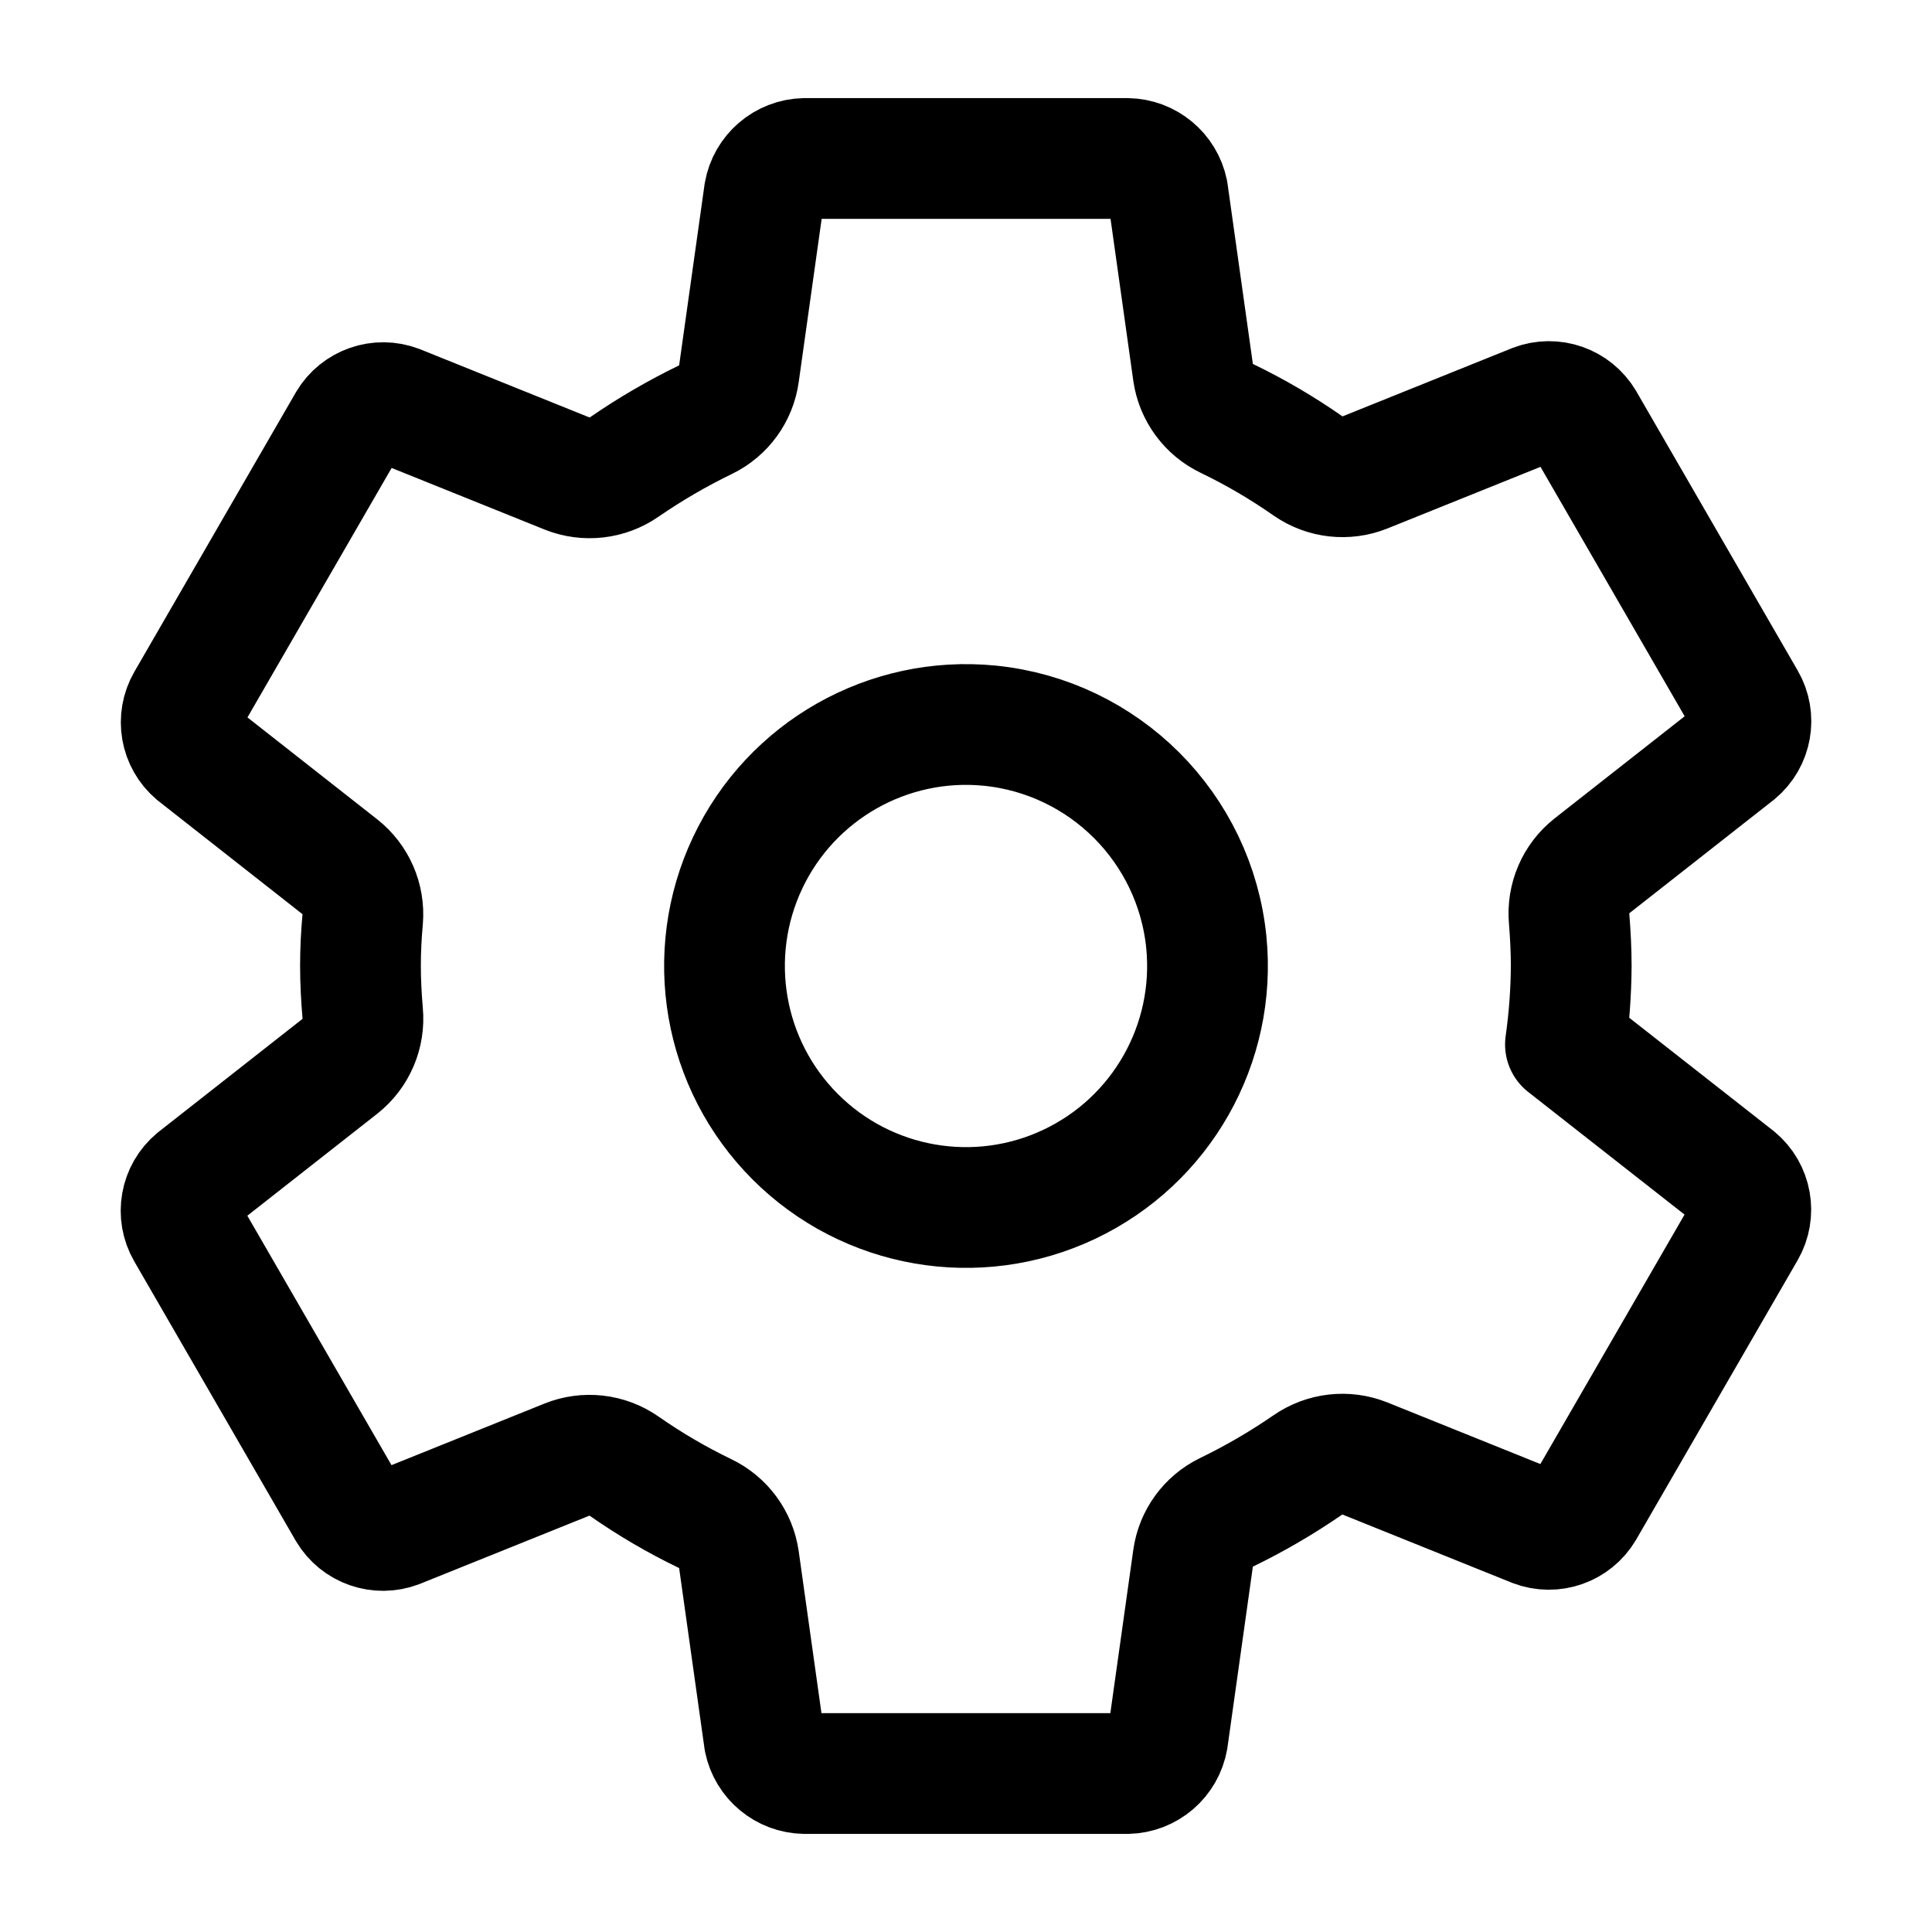
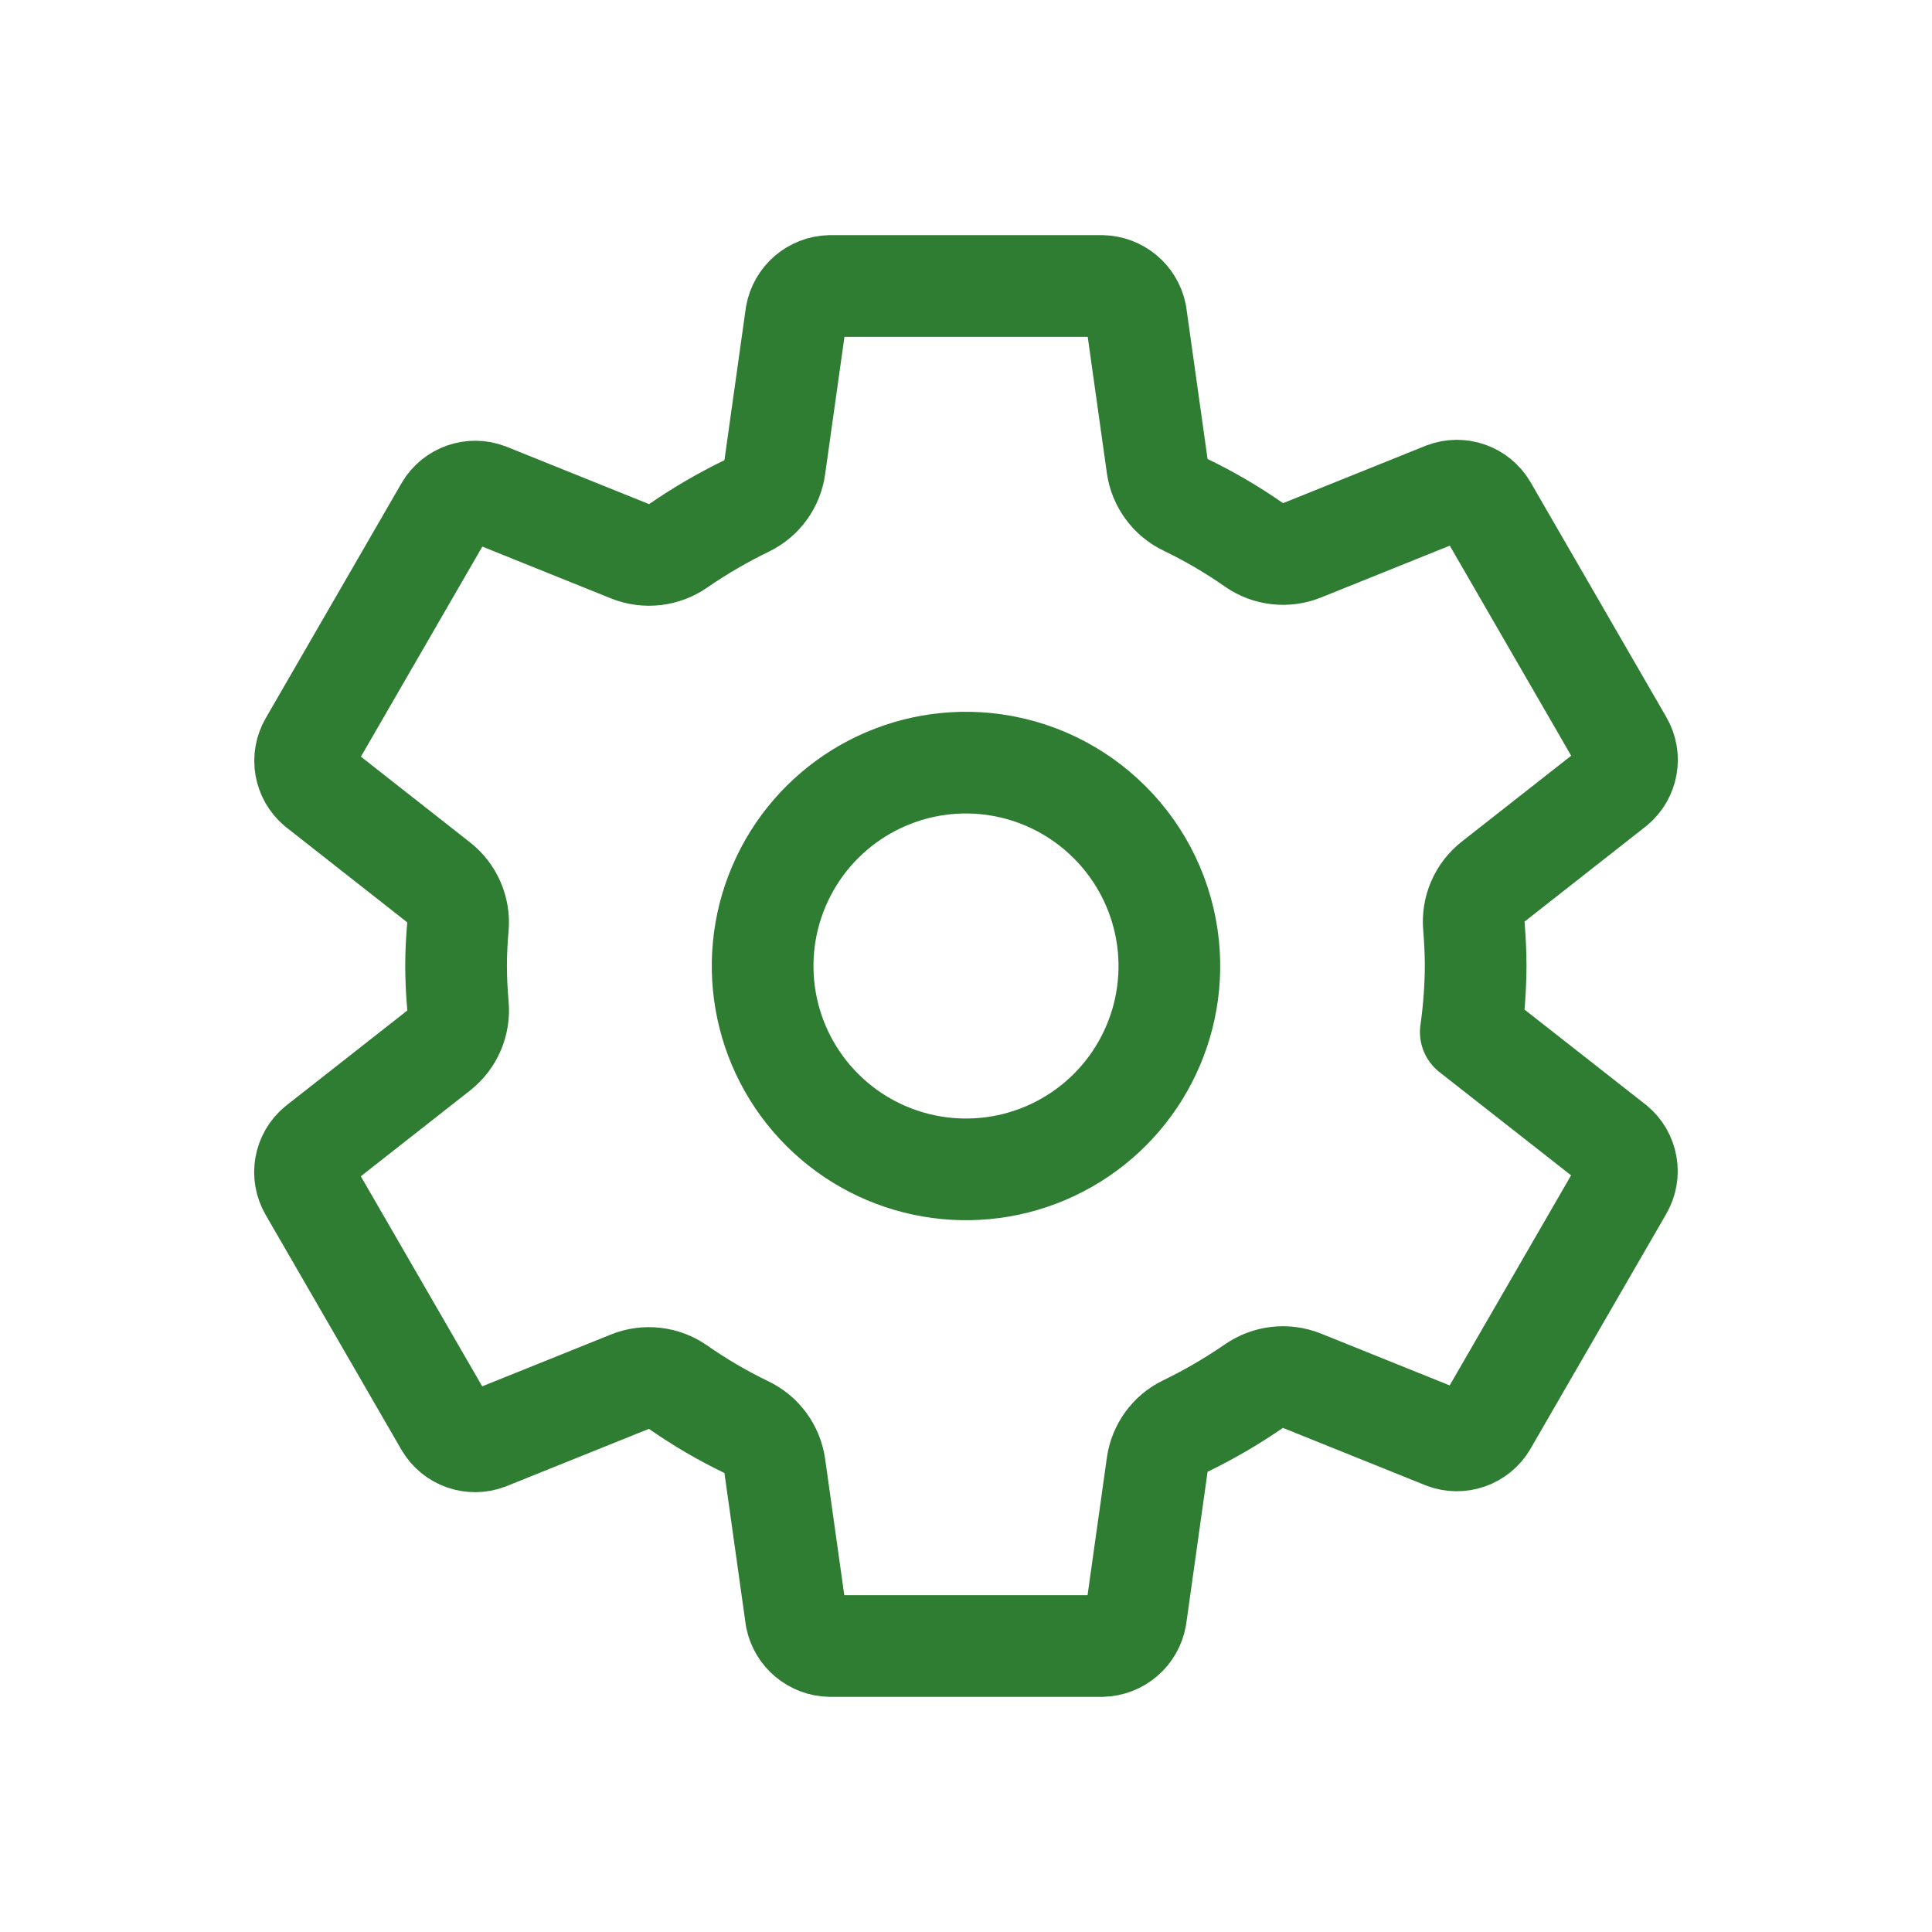
- <svg xmlns="http://www.w3.org/2000/svg" width="512" height="512" viewBox="0 0 512 512">
-   <path d="M262.29,192.31a64,64,0,1,0,57.4,57.4A64.13,64.13,0,0,0,262.29,192.31ZM416.39,256a154.34,154.34,0,0,1-1.53,20.79l45.21,35.46A10.81,10.81,0,0,1,462.52,326l-42.77,74a10.81,10.81,0,0,1-13.14,4.59l-44.9-18.08a16.11,16.11,0,0,0-15.17,1.75A164.48,164.48,0,0,1,325,400.8a15.94,15.94,0,0,0-8.82,12.14l-6.73,47.89A11.08,11.08,0,0,1,298.77,470H213.23a11.11,11.11,0,0,1-10.69-8.87l-6.72-47.82a16.07,16.07,0,0,0-9-12.22,155.3,155.3,0,0,1-21.46-12.57,16,16,0,0,0-15.11-1.71l-44.89,18.07a10.81,10.81,0,0,1-13.14-4.58l-42.77-74a10.8,10.8,0,0,1,2.45-13.75l38.21-30a16.05,16.05,0,0,0,6-14.08c-.36-4.17-.58-8.33-.58-12.5s.21-8.27.58-12.35a16,16,0,0,0-6.07-13.94l-38.19-30A10.81,10.81,0,0,1,49.48,186l42.77-74a10.81,10.81,0,0,1,13.14-4.59l44.9,18.08a16.11,16.11,0,0,0,15.17-1.75A164.48,164.48,0,0,1,187,111.2a15.94,15.94,0,0,0,8.82-12.14l6.73-47.89A11.08,11.08,0,0,1,213.23,42h85.54a11.11,11.11,0,0,1,10.69,8.87l6.72,47.82a16.07,16.07,0,0,0,9,12.22,155.3,155.3,0,0,1,21.46,12.57,16,16,0,0,0,15.11,1.71l44.89-18.07a10.81,10.81,0,0,1,13.14,4.58l42.77,74a10.8,10.8,0,0,1-2.45,13.75l-38.21,30a16.05,16.05,0,0,0-6.05,14.08C416.17,247.67,416.39,251.83,416.39,256Z" style="fill:none;stroke:#000;stroke-linecap:round;stroke-linejoin:round;stroke-width:32px" />
+ <svg xmlns="http://www.w3.org/2000/svg" width="512" height="512" viewBox="-48 -48 608 608">
+   <path d="M262.29,192.31a64,64,0,1,0,57.4,57.4A64.13,64.13,0,0,0,262.29,192.31ZM416.39,256a154.34,154.34,0,0,1-1.53,20.79l45.21,35.46A10.81,10.81,0,0,1,462.52,326l-42.77,74a10.81,10.81,0,0,1-13.14,4.59l-44.9-18.08a16.11,16.11,0,0,0-15.17,1.75A164.48,164.48,0,0,1,325,400.8a15.94,15.94,0,0,0-8.82,12.14l-6.73,47.89A11.08,11.08,0,0,1,298.77,470H213.23a11.11,11.11,0,0,1-10.69-8.87l-6.72-47.82a16.07,16.07,0,0,0-9-12.22,155.3,155.3,0,0,1-21.46-12.57,16,16,0,0,0-15.11-1.71l-44.89,18.07a10.81,10.81,0,0,1-13.14-4.58l-42.77-74a10.8,10.8,0,0,1,2.45-13.75l38.21-30a16.05,16.05,0,0,0,6-14.08c-.36-4.17-.58-8.33-.58-12.5s.21-8.27.58-12.35a16,16,0,0,0-6.07-13.94l-38.19-30A10.81,10.81,0,0,1,49.48,186l42.77-74a10.81,10.81,0,0,1,13.14-4.59l44.9,18.08a16.11,16.11,0,0,0,15.17-1.75A164.48,164.48,0,0,1,187,111.2a15.94,15.94,0,0,0,8.82-12.14l6.73-47.89A11.08,11.08,0,0,1,213.23,42h85.54a11.11,11.11,0,0,1,10.69,8.87l6.72,47.82a16.07,16.07,0,0,0,9,12.22,155.3,155.3,0,0,1,21.46,12.57,16,16,0,0,0,15.11,1.71l44.89-18.07a10.81,10.81,0,0,1,13.14,4.58l42.77,74a10.8,10.8,0,0,1-2.45,13.75l-38.21,30a16.05,16.05,0,0,0-6.05,14.08C416.17,247.67,416.39,251.83,416.39,256Z" style="fill:none;stroke:#2E7D32;stroke-linecap:round;stroke-linejoin:round;stroke-width:32px" />
</svg>
